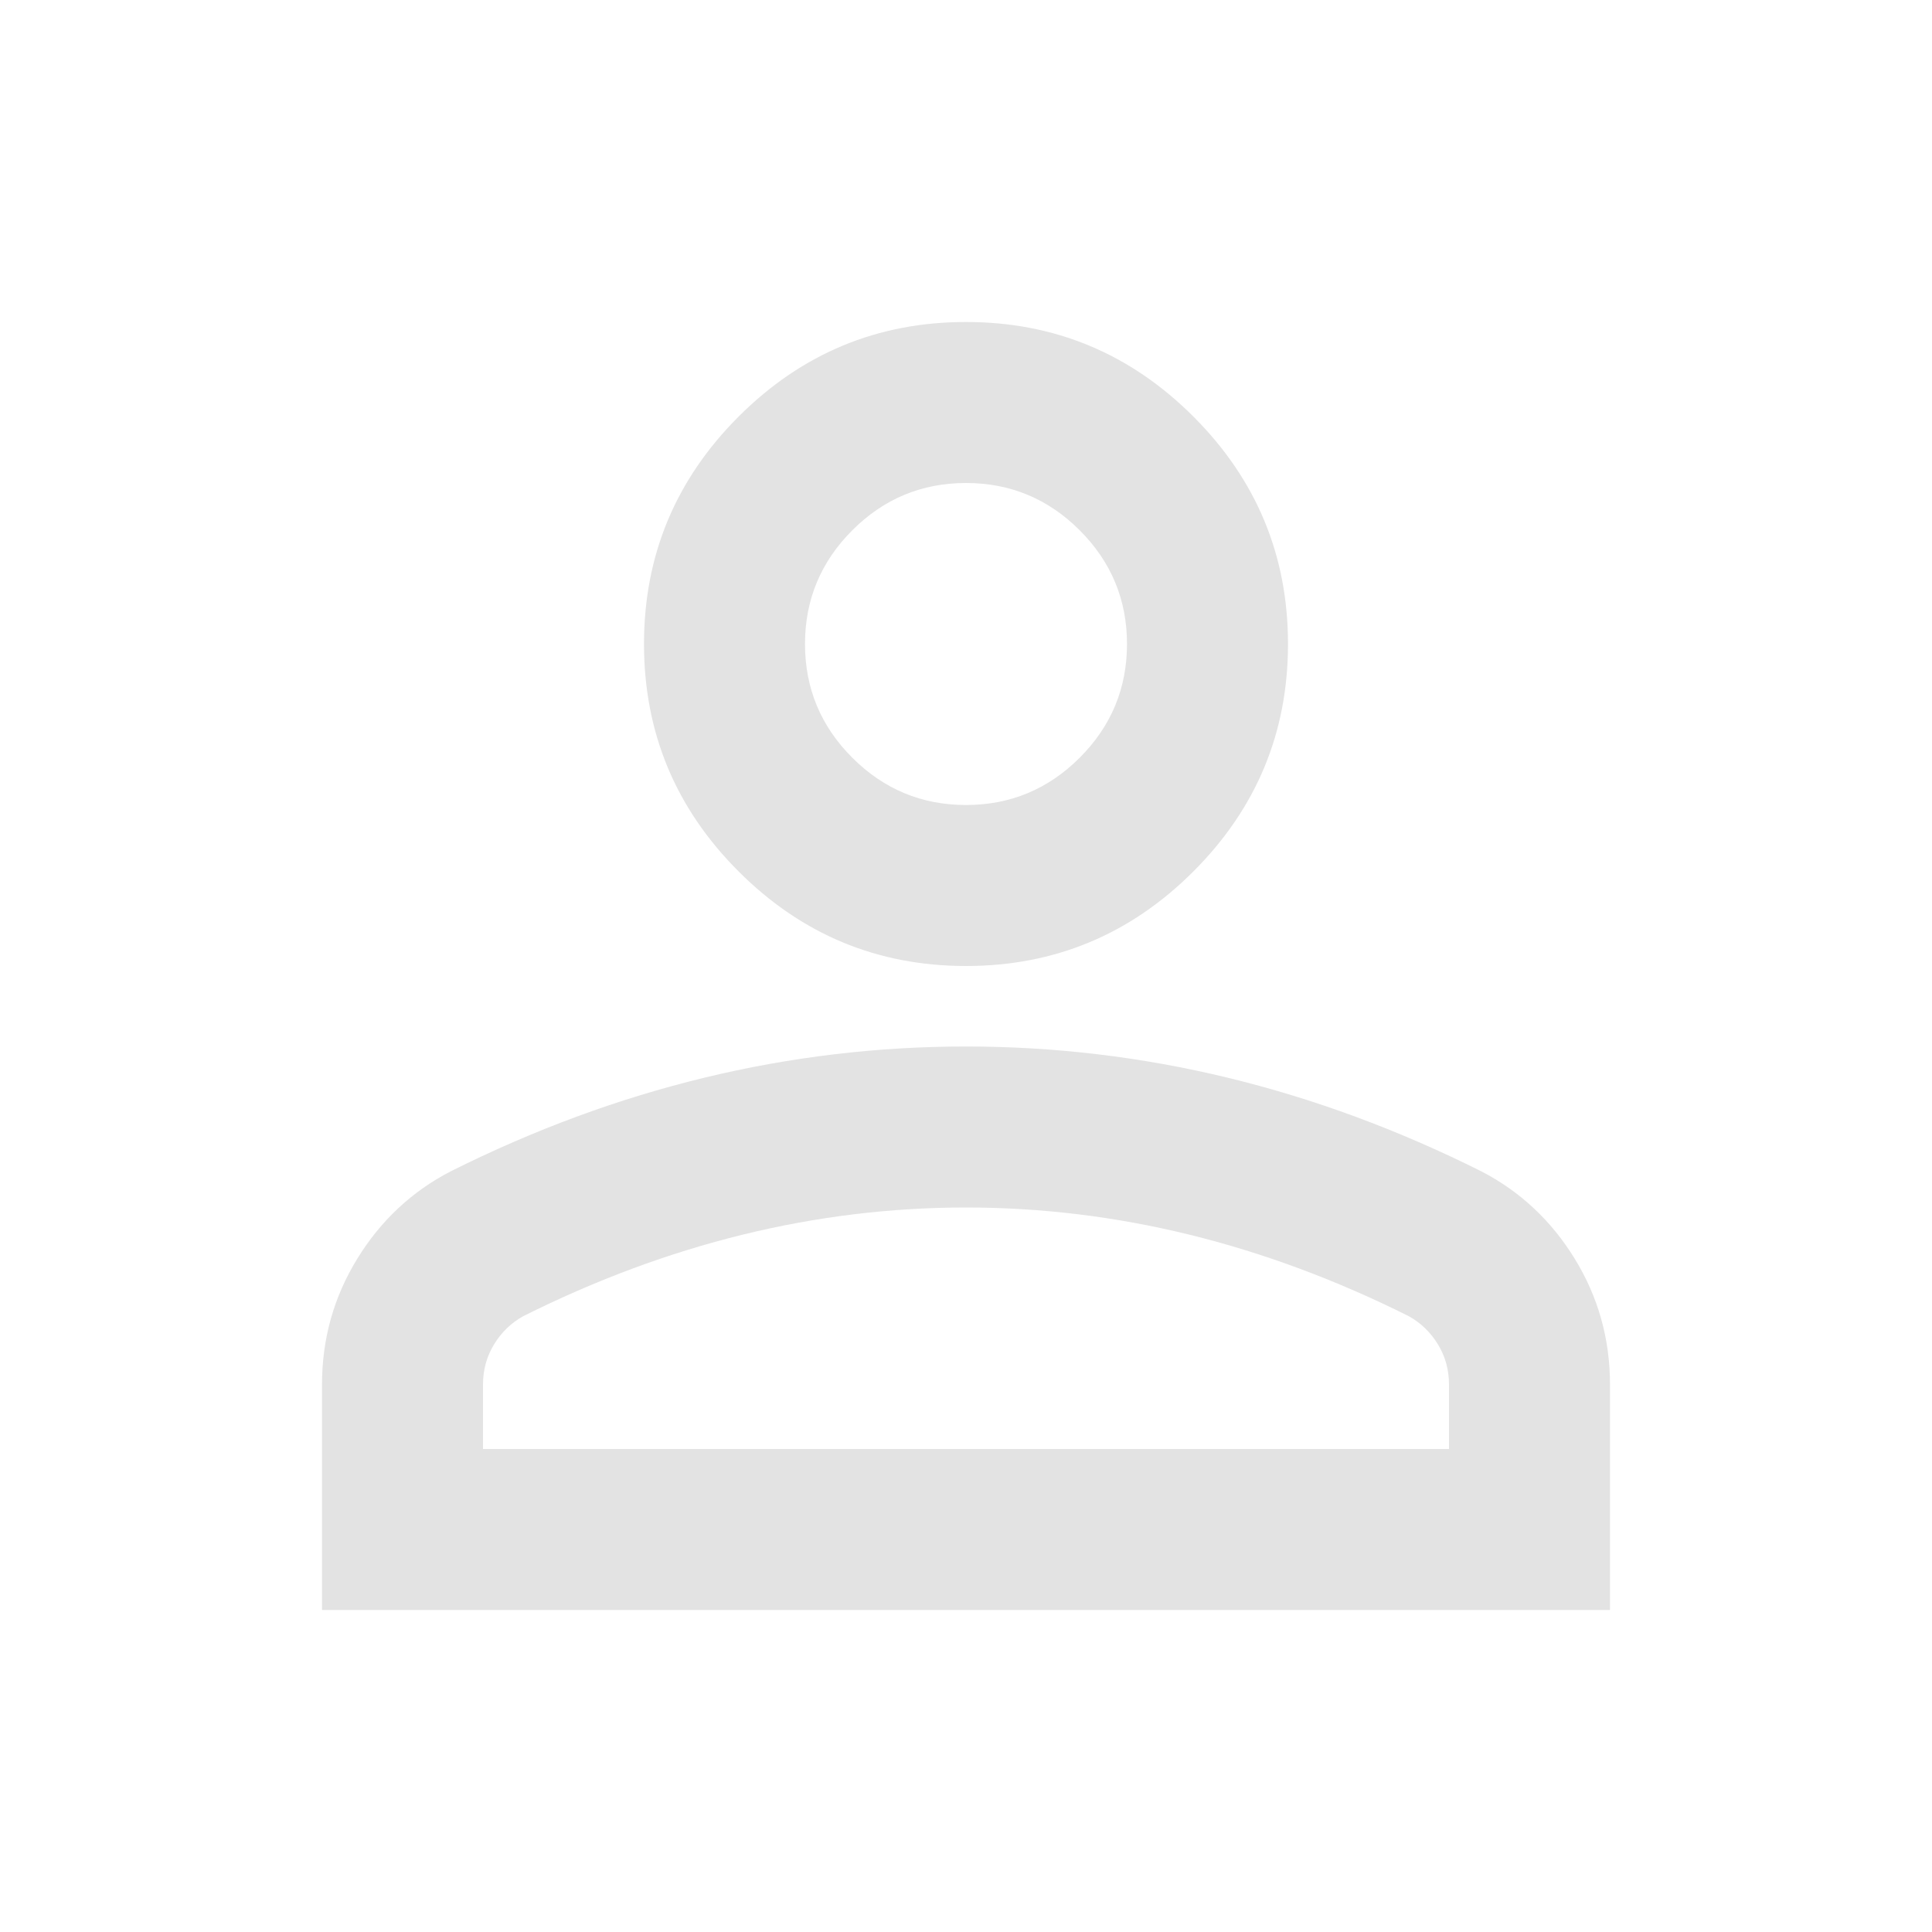
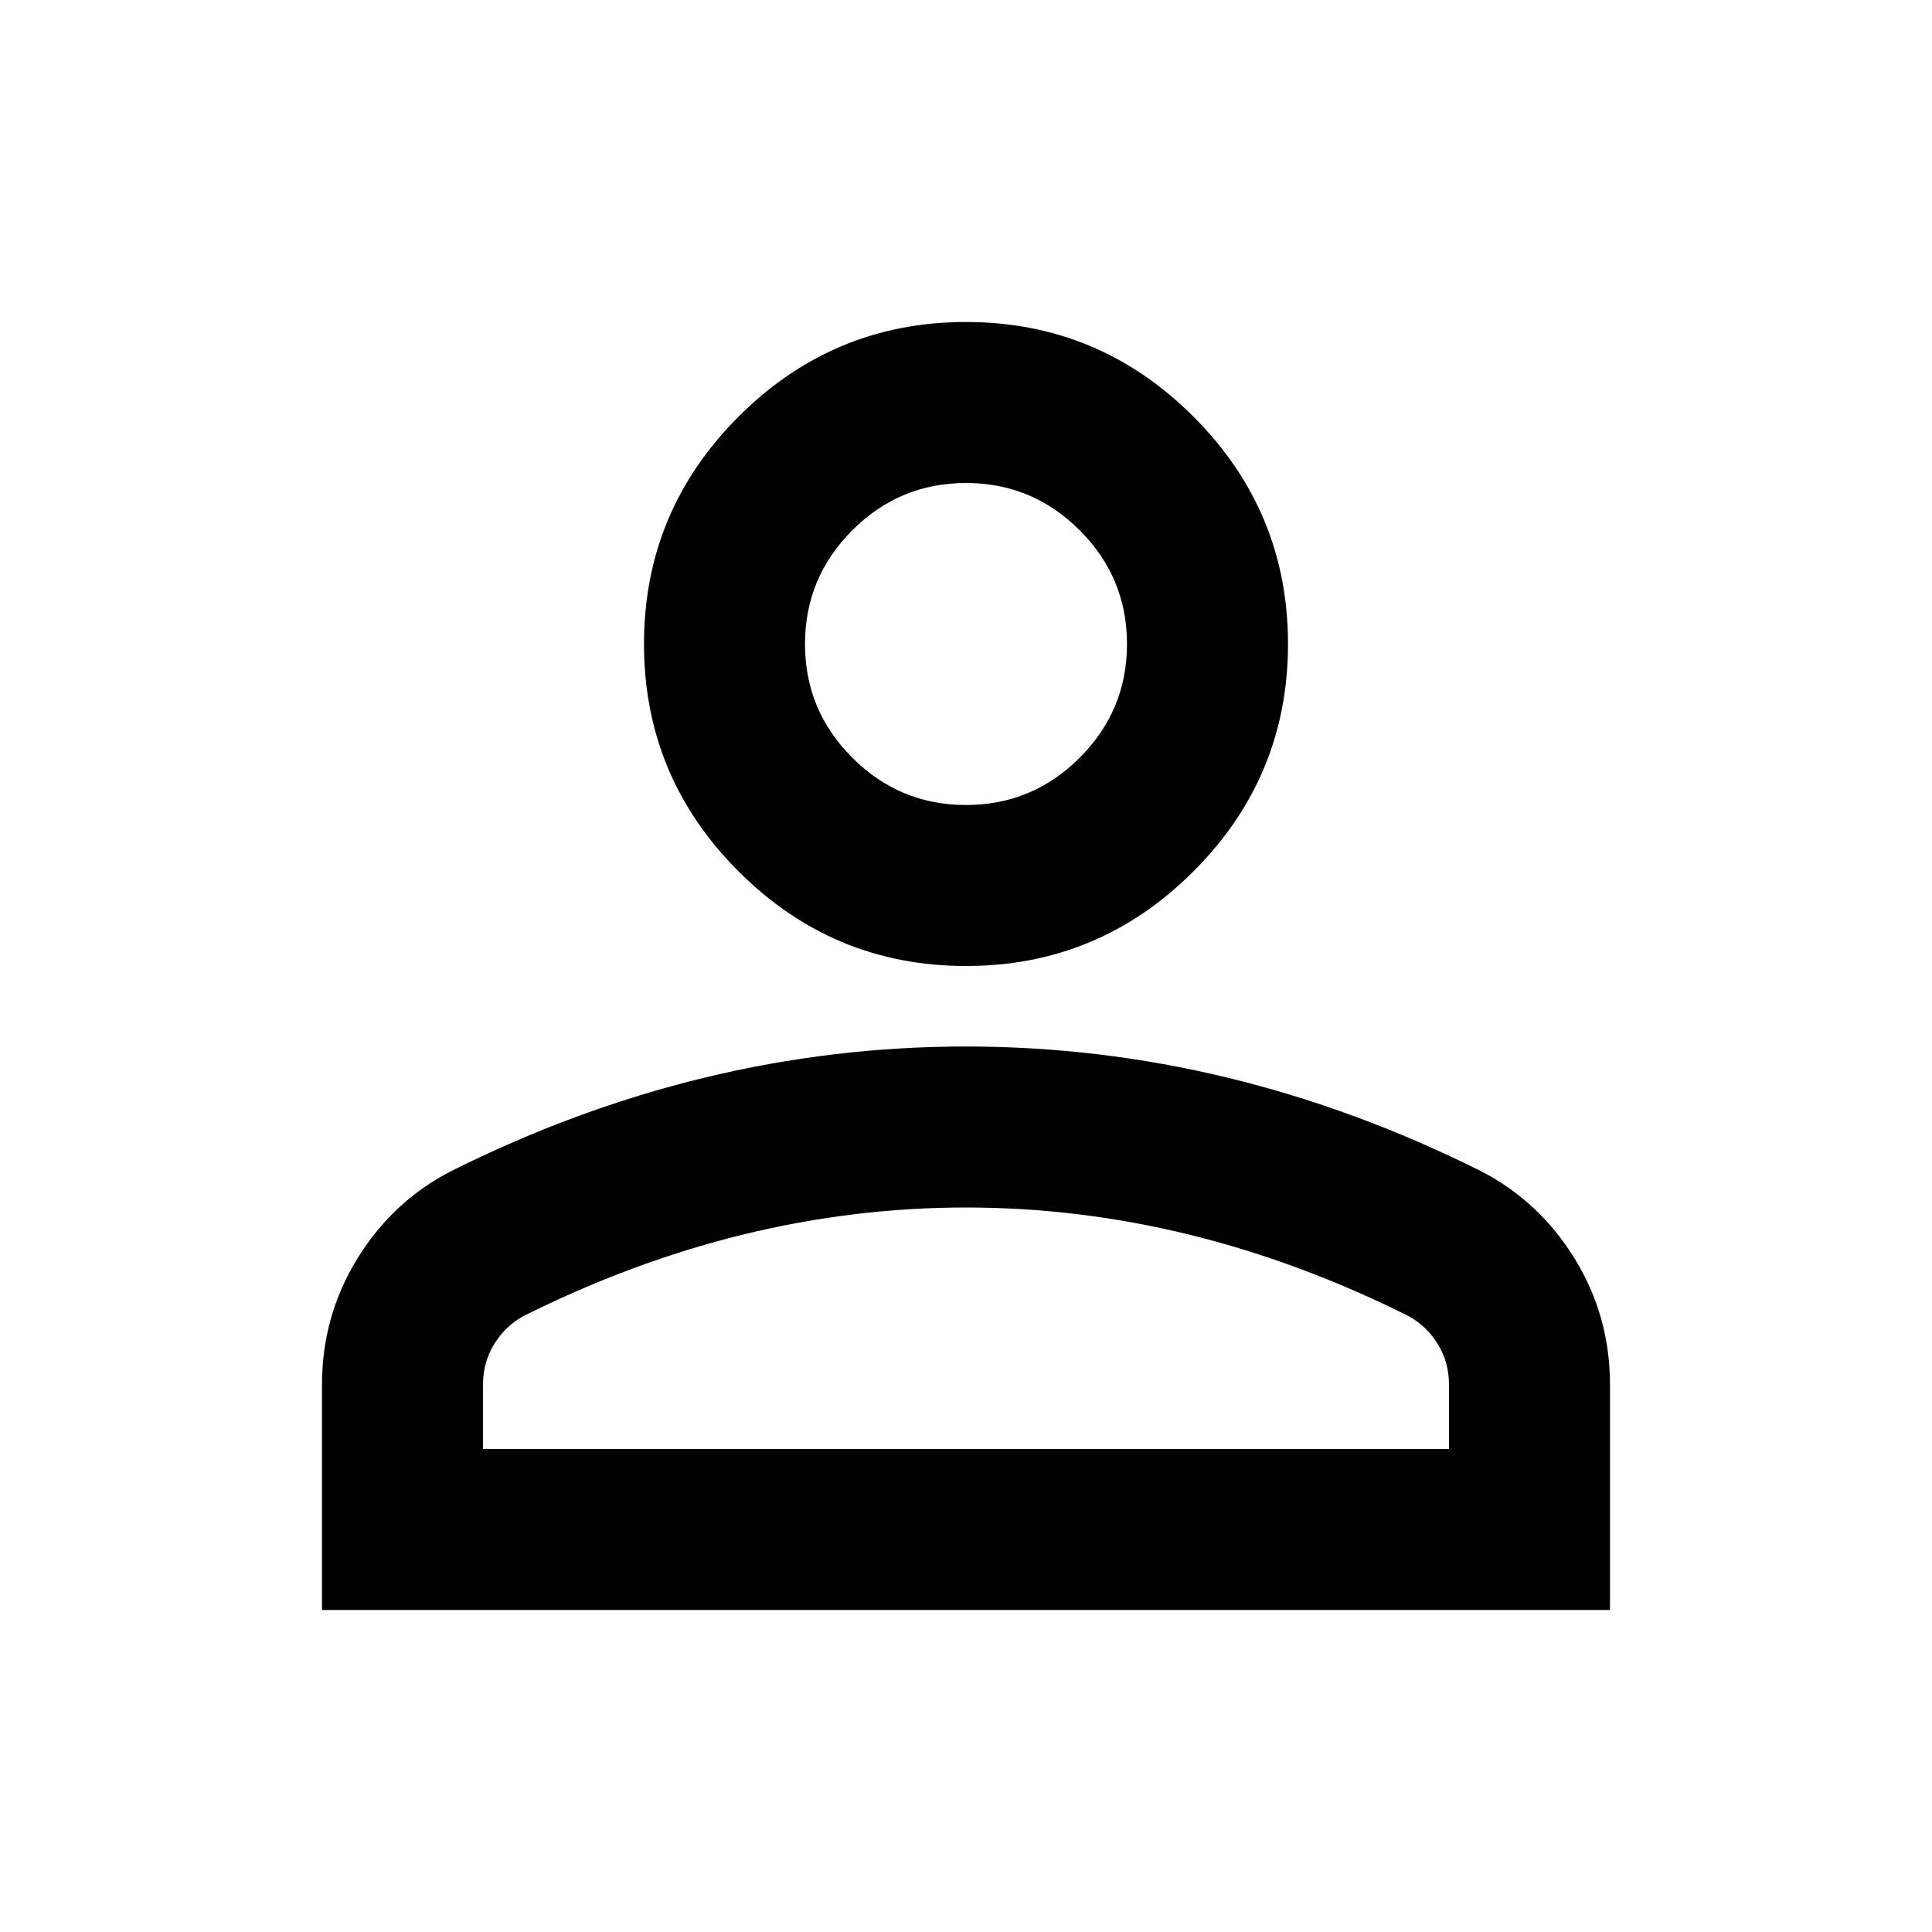
- <svg xmlns="http://www.w3.org/2000/svg" height="24px" viewBox="0 -960 960 960" width="24px" fill="#e3e3e3">
+ <svg xmlns="http://www.w3.org/2000/svg" height="24px" viewBox="0 -960 960 960" width="24px" fill="currentColor">
  <path d="M480-480q-66 0-113-47t-47-113q0-66 47-113t113-47q66 0 113 47t47 113q0 66-47 113t-113 47ZM160-160v-112q0-34 17.5-62.5T224-378q62-31 126-46.5T480-440q66 0 130 15.5T736-378q29 15 46.5 43.5T800-272v112H160Zm80-80h480v-32q0-11-5.5-20T700-306q-54-27-109-40.5T480-360q-56 0-111 13.5T260-306q-9 5-14.5 14t-5.5 20v32Zm240-320q33 0 56.5-23.5T560-640q0-33-23.5-56.5T480-720q-33 0-56.5 23.5T400-640q0 33 23.5 56.5T480-560Zm0-80Zm0 400Z" />
</svg>
